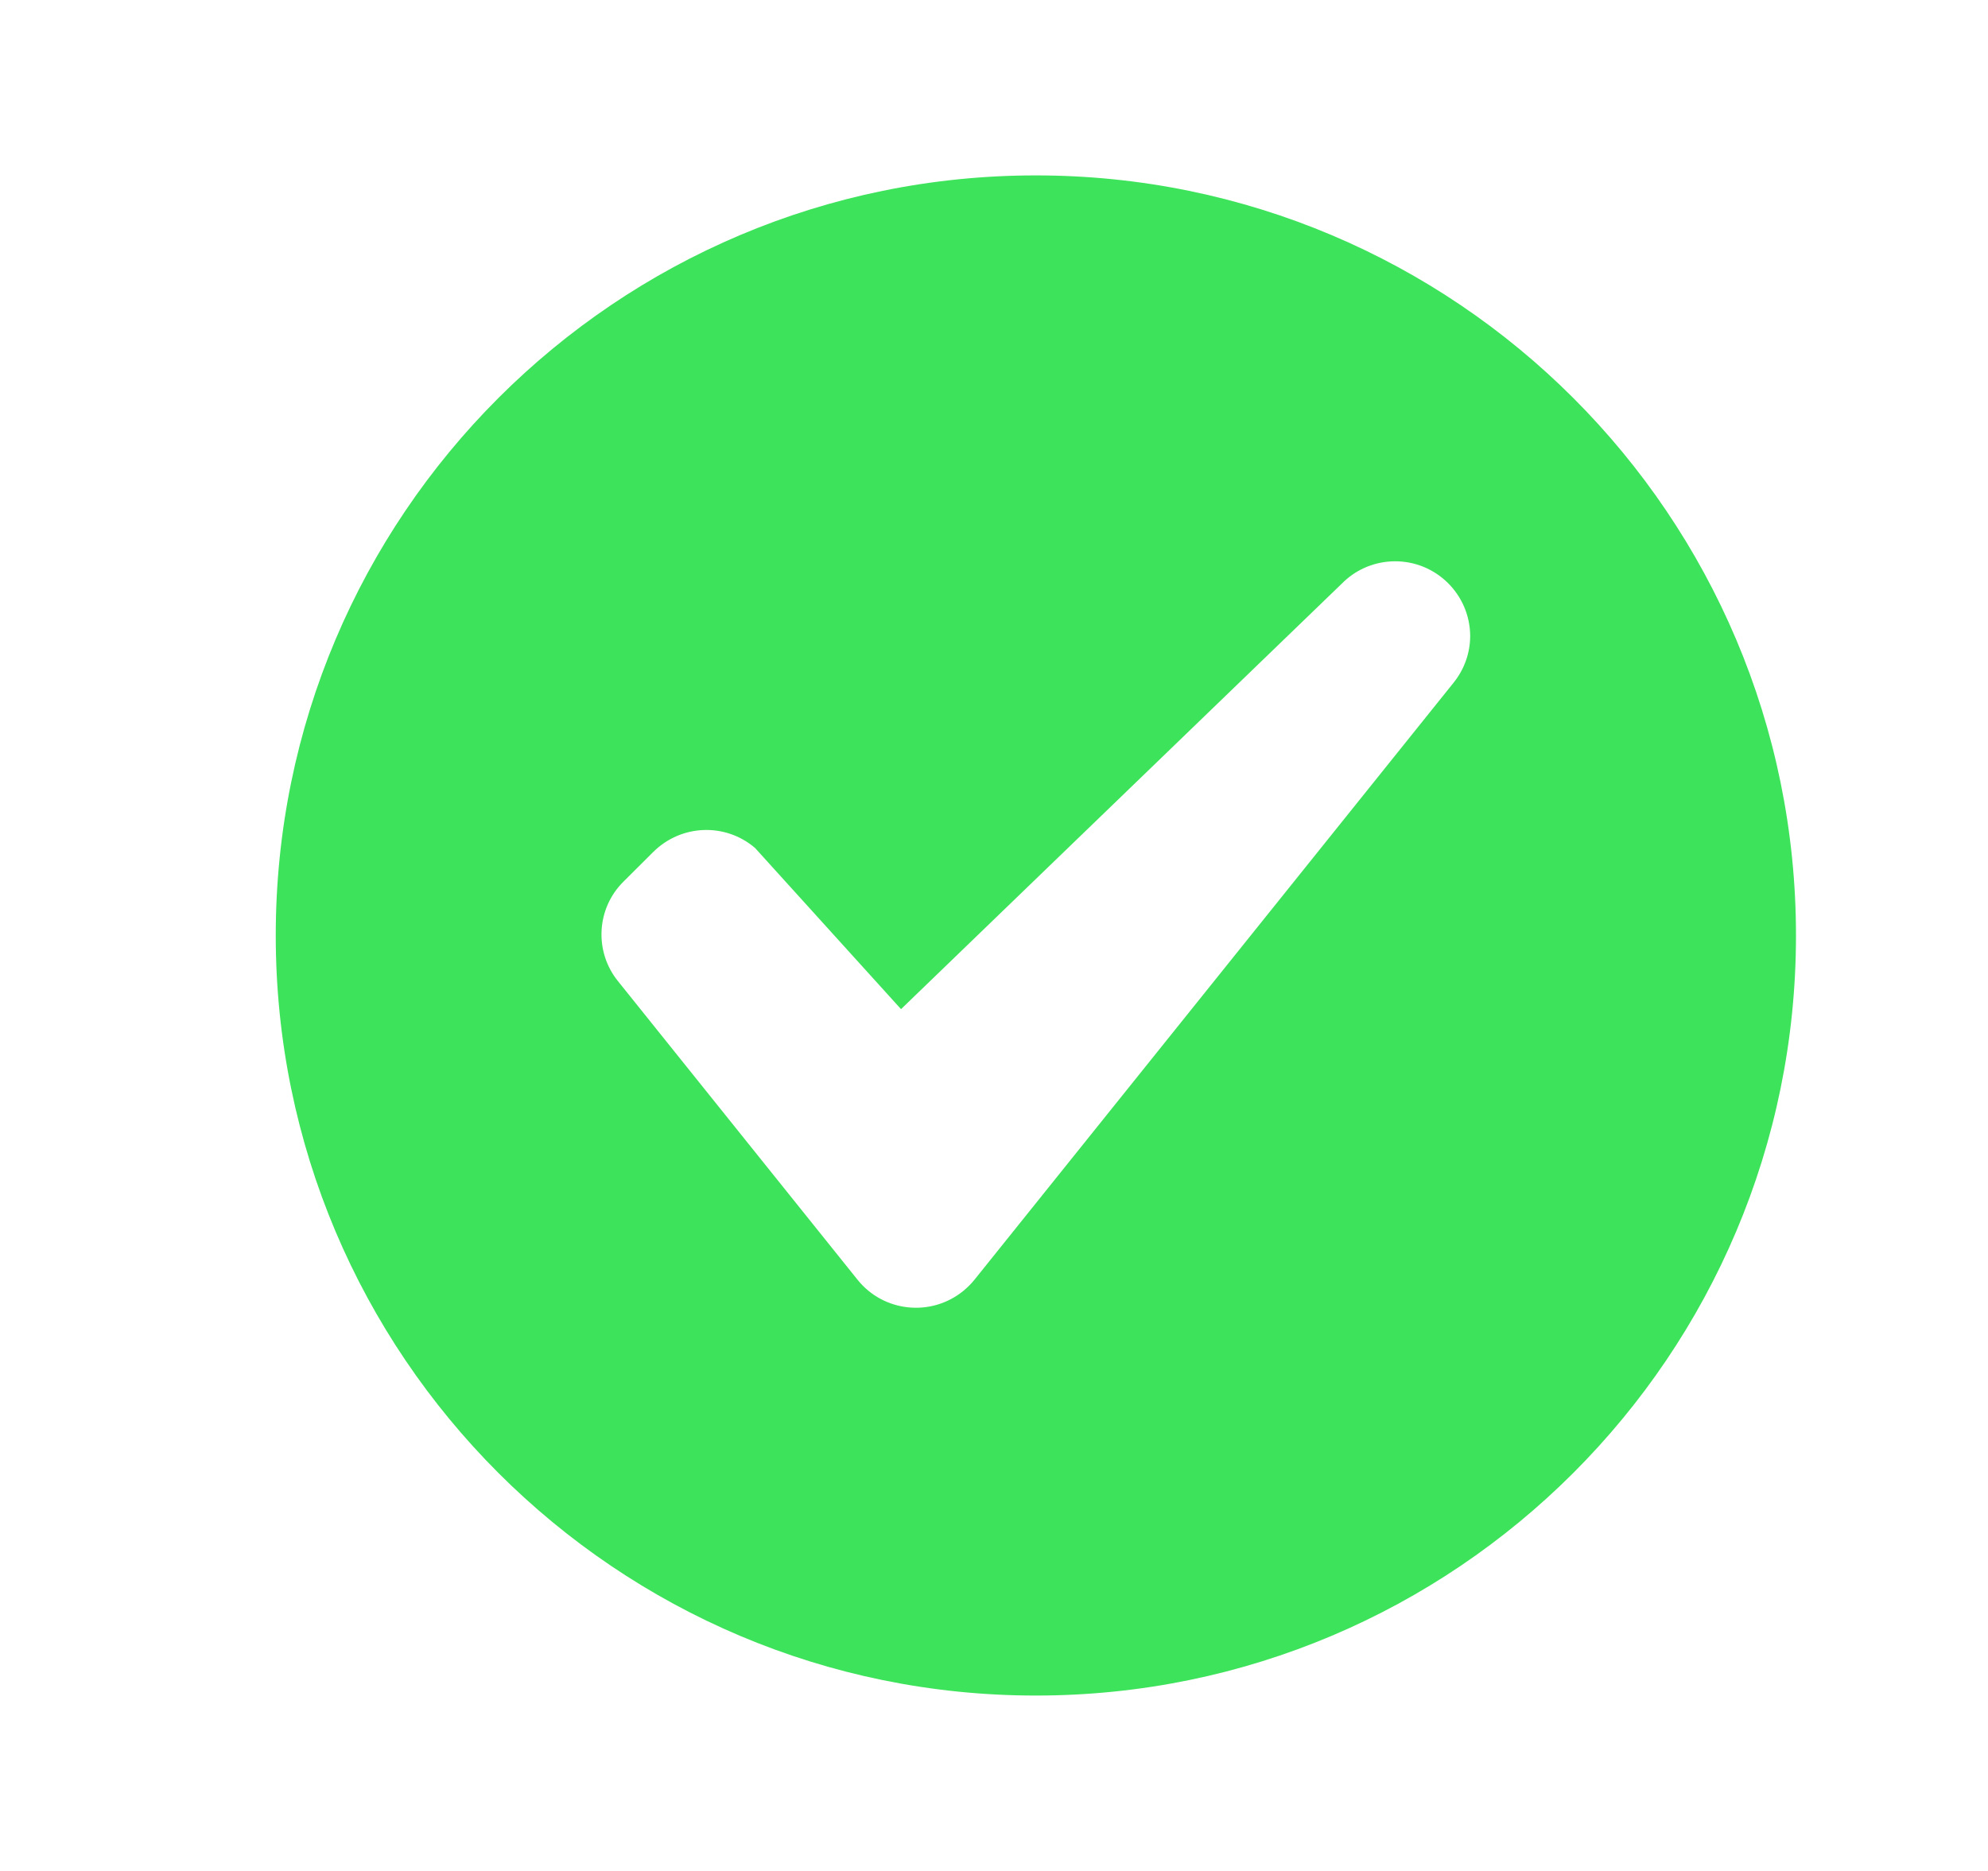
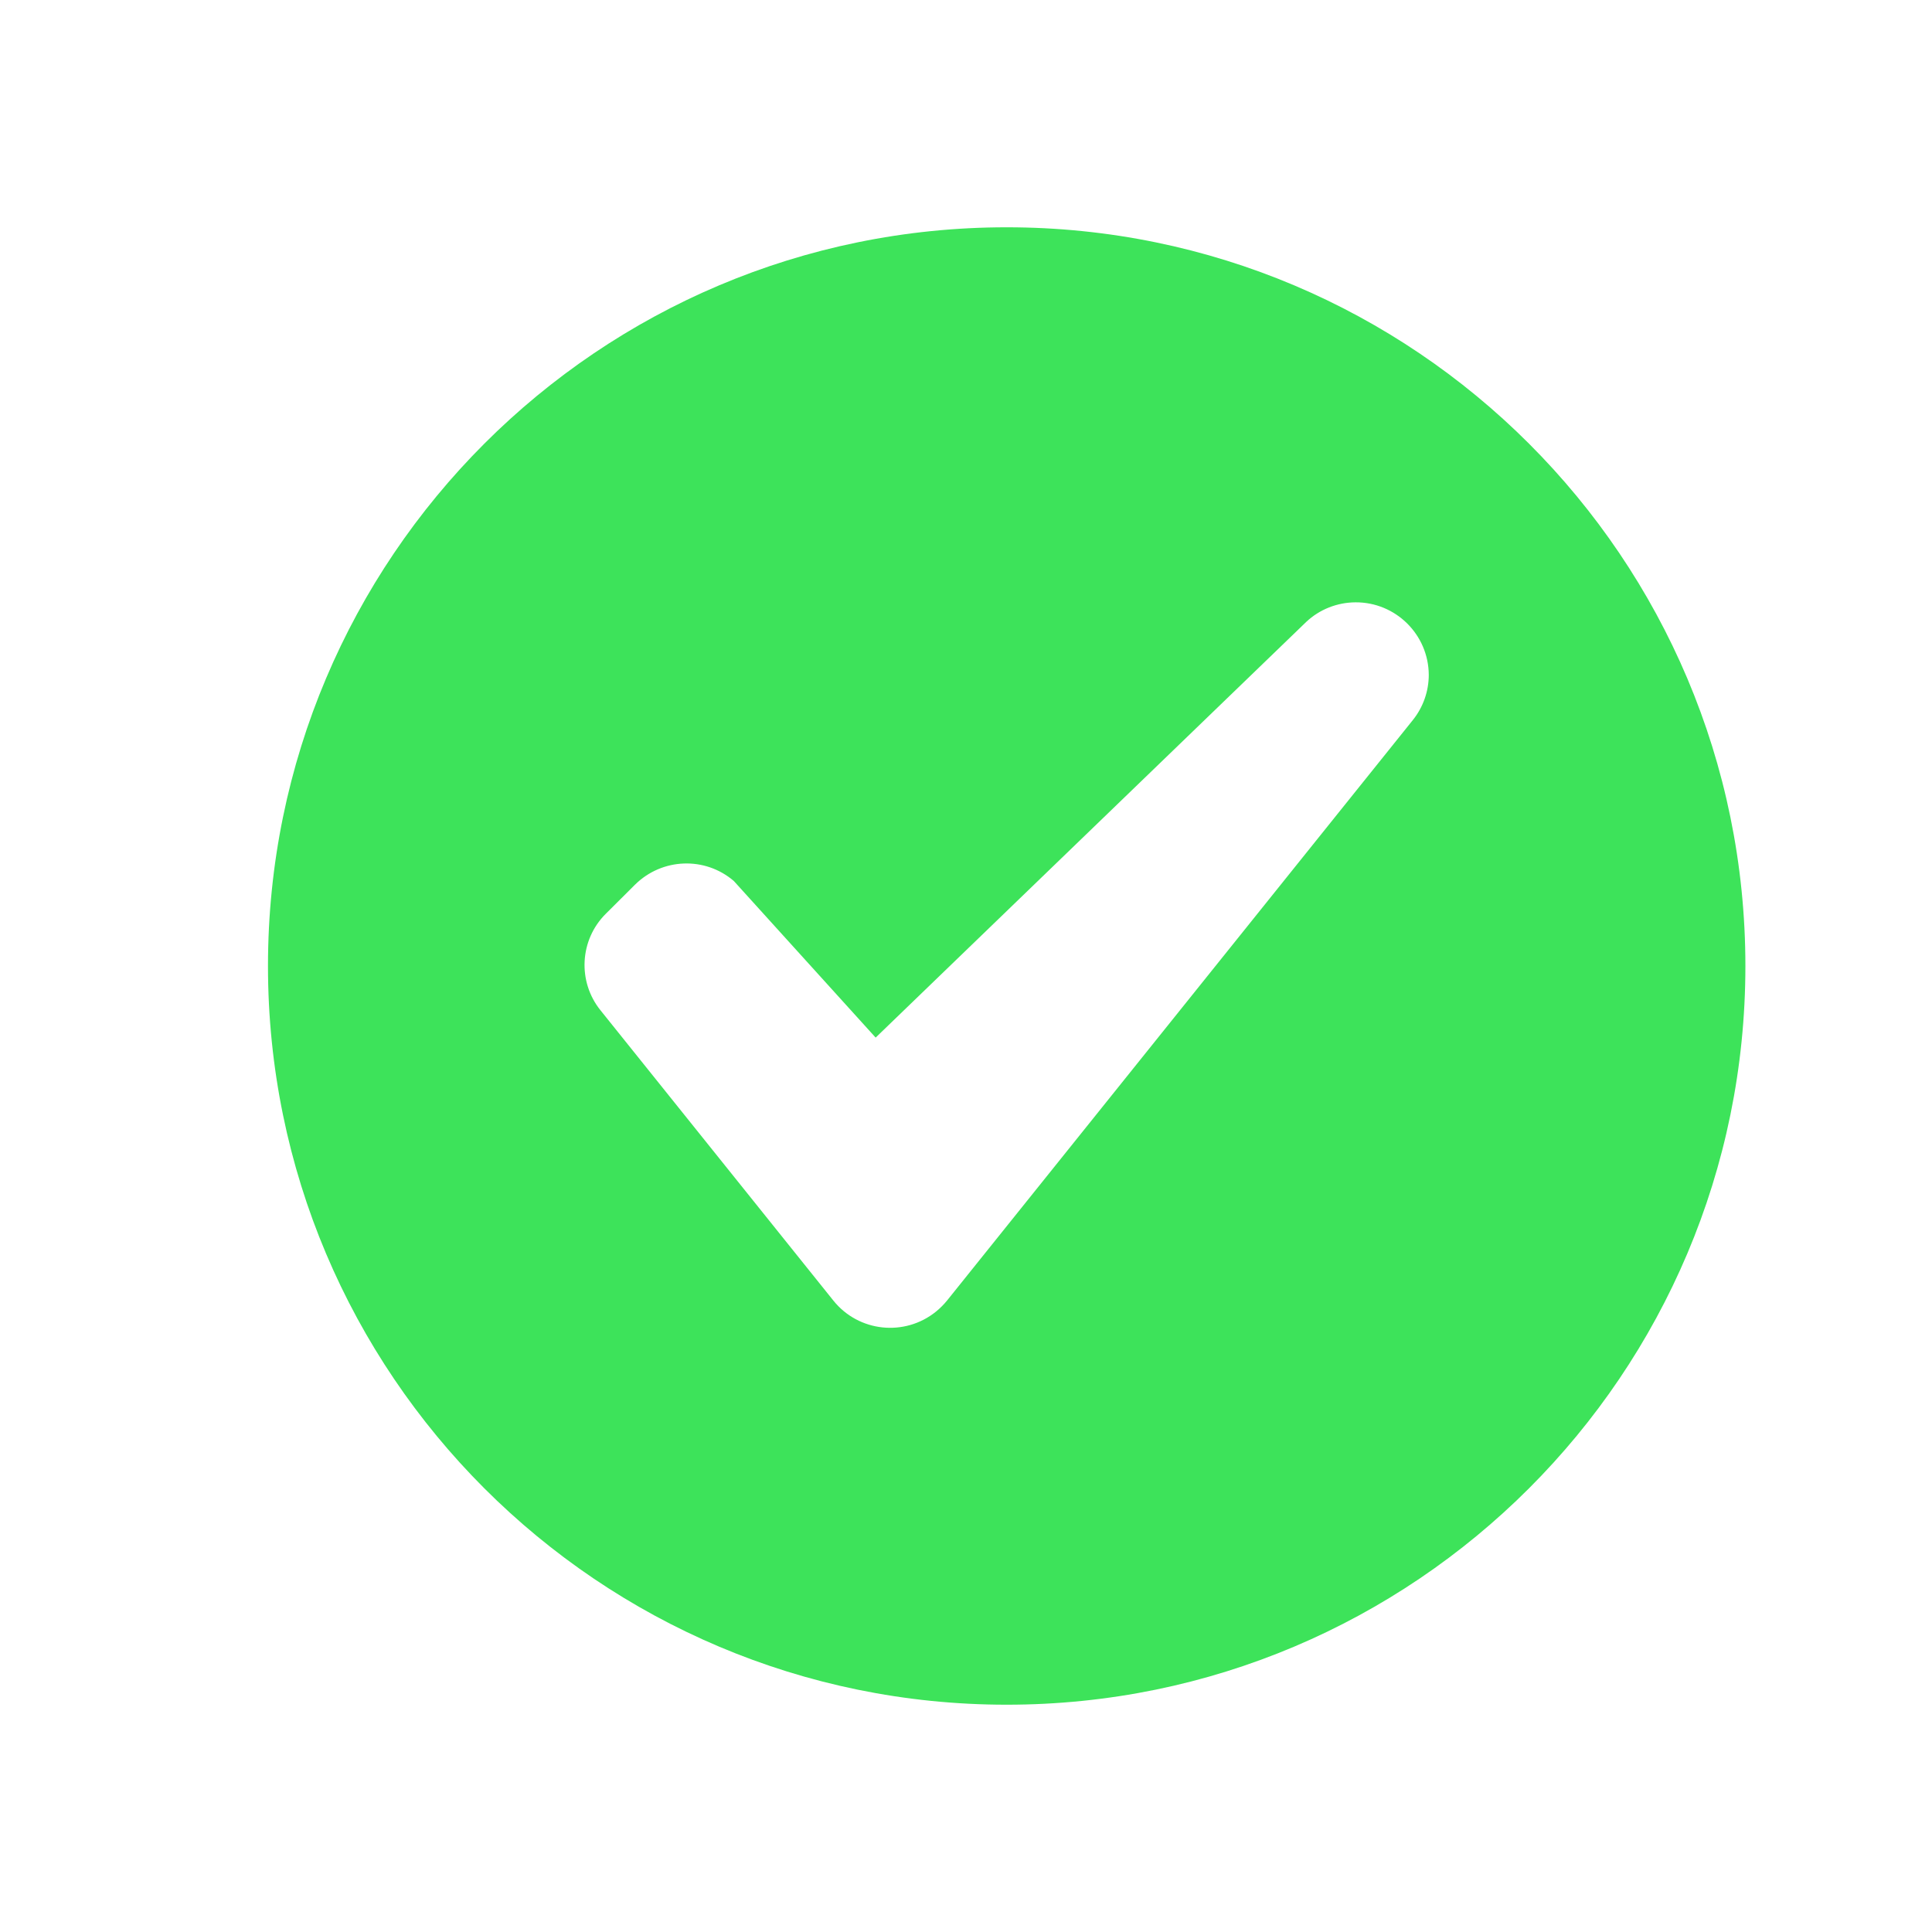
- <svg xmlns="http://www.w3.org/2000/svg" width="17" height="16" viewBox="0 0 17 16" fill="none">
+ <svg xmlns="http://www.w3.org/2000/svg" width="25" height="25" viewBox="0 0 17 16" fill="none">
  <path fill-rule="evenodd" clip-rule="evenodd" d="M12.431 5.837L8.333 10.944C8.304 10.98 8.271 11.012 8.236 11.041C7.96 11.264 7.555 11.221 7.333 10.944L5.284 8.39C5.08 8.137 5.1 7.769 5.331 7.54L5.587 7.285C5.825 7.049 6.203 7.034 6.457 7.252L7.705 8.63L11.494 4.972C11.611 4.862 11.766 4.801 11.927 4.8C12.281 4.798 12.57 5.084 12.572 5.438C12.572 5.583 12.522 5.724 12.431 5.837ZM8.858 1.5C5.268 1.5 2.358 4.41 2.358 8C2.358 11.59 5.268 14.5 8.858 14.5C12.447 14.5 15.358 11.59 15.358 8C15.358 4.41 12.447 1.5 8.858 1.5Z" fill="#3DE35A" />
</svg>
